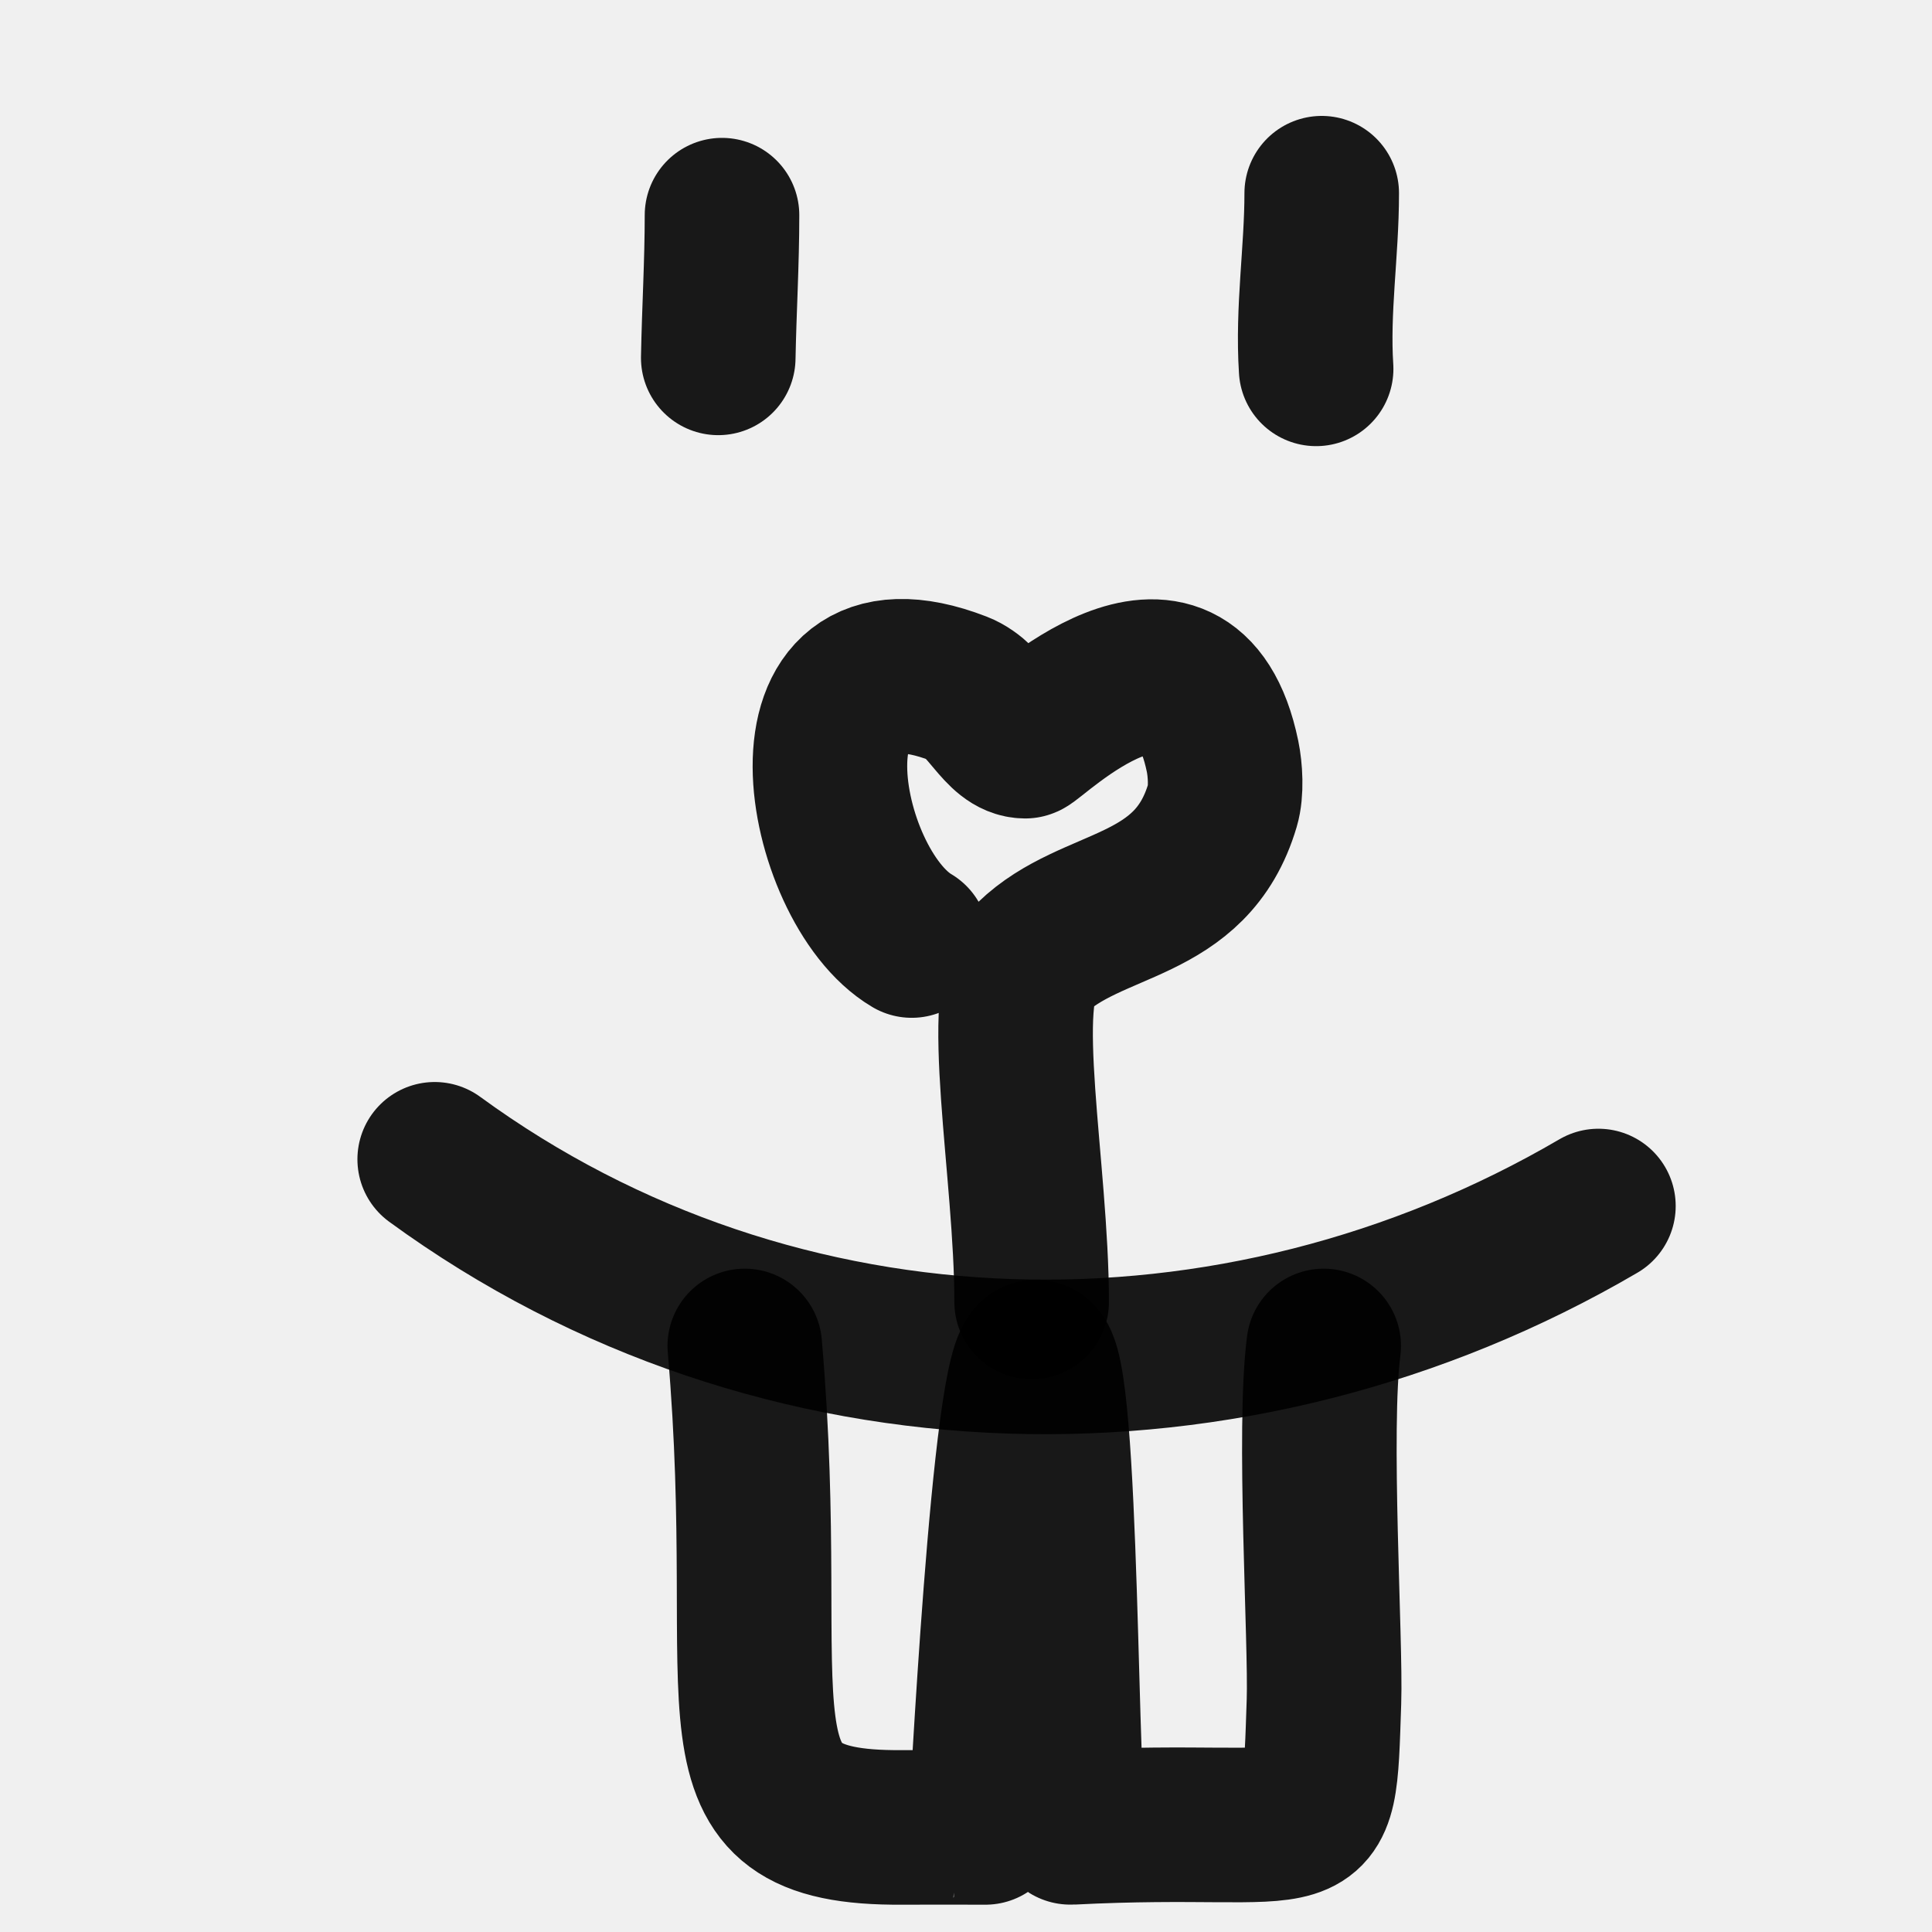
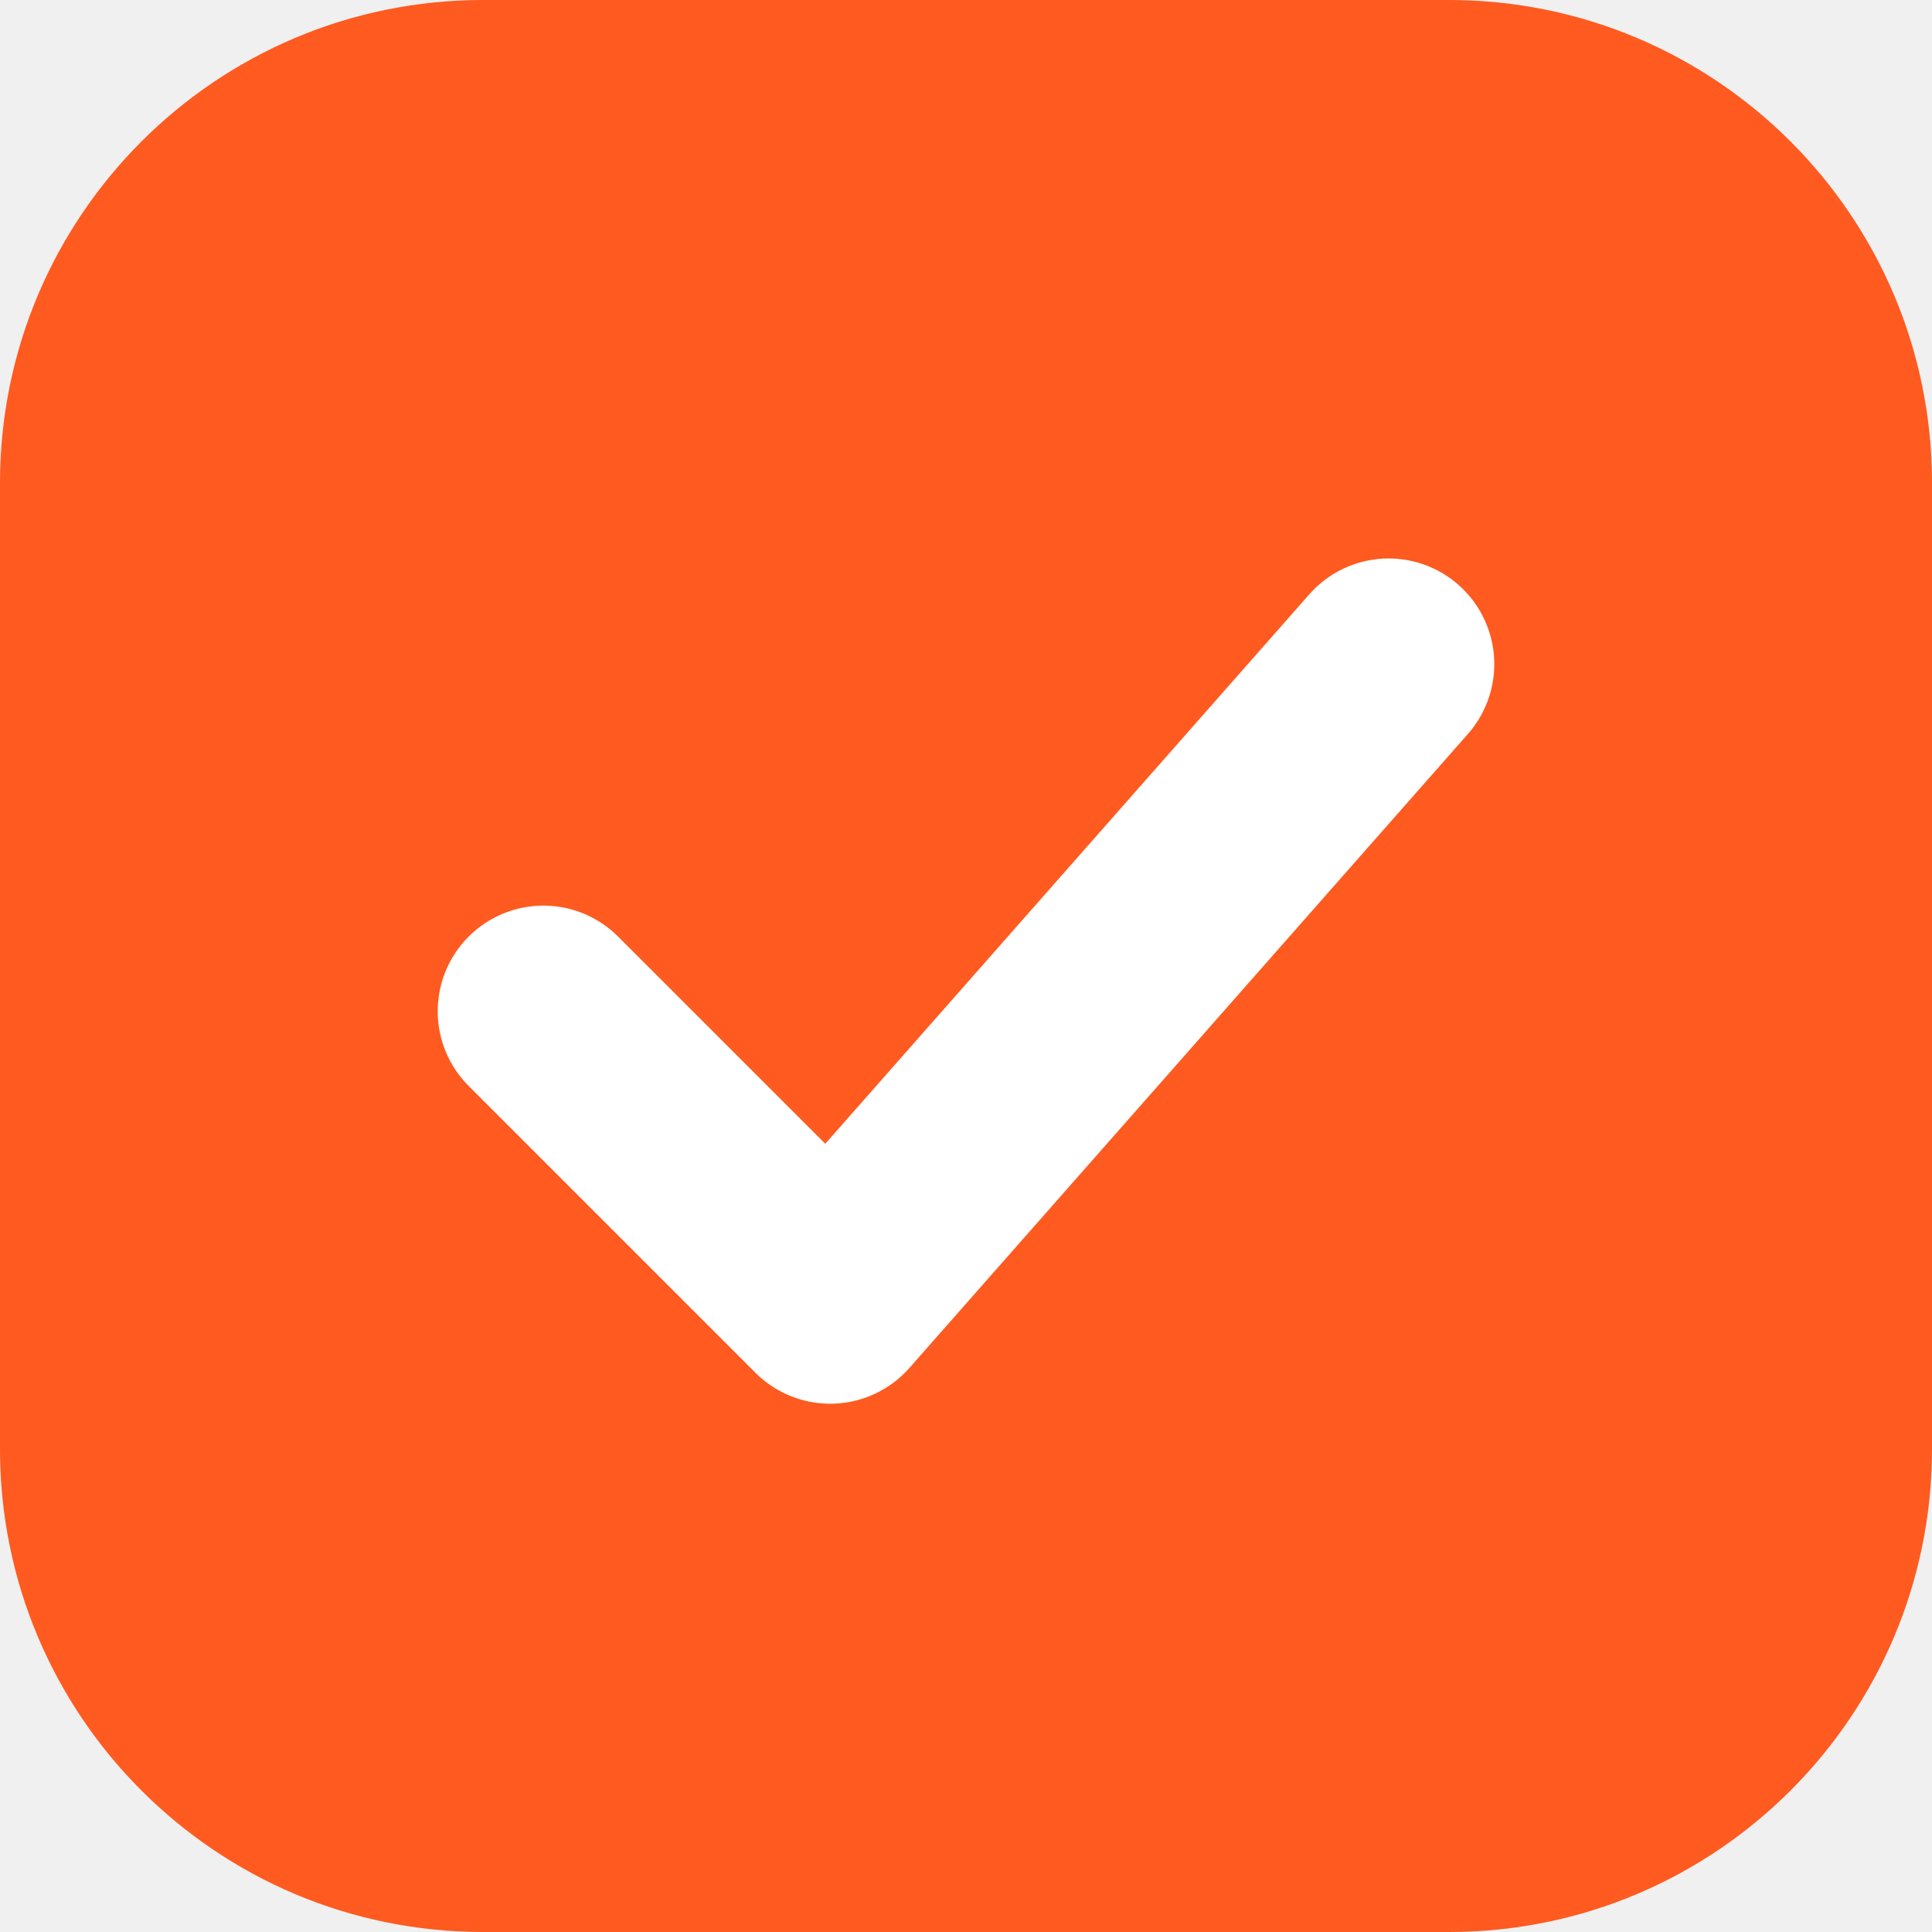
- <svg xmlns="http://www.w3.org/2000/svg" fill="none" height="400" viewBox="95 95 200 200" width="400">
-   <g stroke="#000" stroke-linecap="round" stroke-linejoin="round" stroke-opacity=".9" stroke-width="16">
-     <path d="m189.381 192.363c-9.569-5.651-14.631-33.624 4.859-26.074 3.038 1.178 4.297 5.436 6.9 5.436.656 0 16.776-16.038 20.417 1.566.291 1.406.423 3.63 0 5.057-3.246 11.009-13.501 9.753-19.761 15.813-3.739 3.623 0 21.998 0 35.624" />
-     <path d="m140 215.01c35.591 25.983 82.933 26.791 120.467 4.836" />
-     <path d="m172.099 234.331c3.311 38.212-4.909 50.005 16.298 49.842 1.917-.015 7.018 0 8.613 0 .083.038 2.421-48.693 5.215-48.693 2.888 0 2.478 48.75 3.588 48.693 26.452-1.368 25.675 3.738 26.243-13.014.209-6.182-1.15-28.24-.025-36.828" />
-     <path d="m169.353 132.047c.093-4.944.389-9.823.389-14.774" />
-     <path d="m231.245 133.184c-.398-6.148.579-12.107.579-18.184" />
-   </g>
+ <svg xmlns="http://www.w3.org/2000/svg" viewBox="0 0 64 64">
+   <rect width="64" height="64" rx="16" fill="#FF5A1F" />
+   <path d="M18 33.5 27.5 43 46 22" fill="none" stroke="#fff" stroke-width="7" stroke-linecap="round" stroke-linejoin="round" />
</svg>
